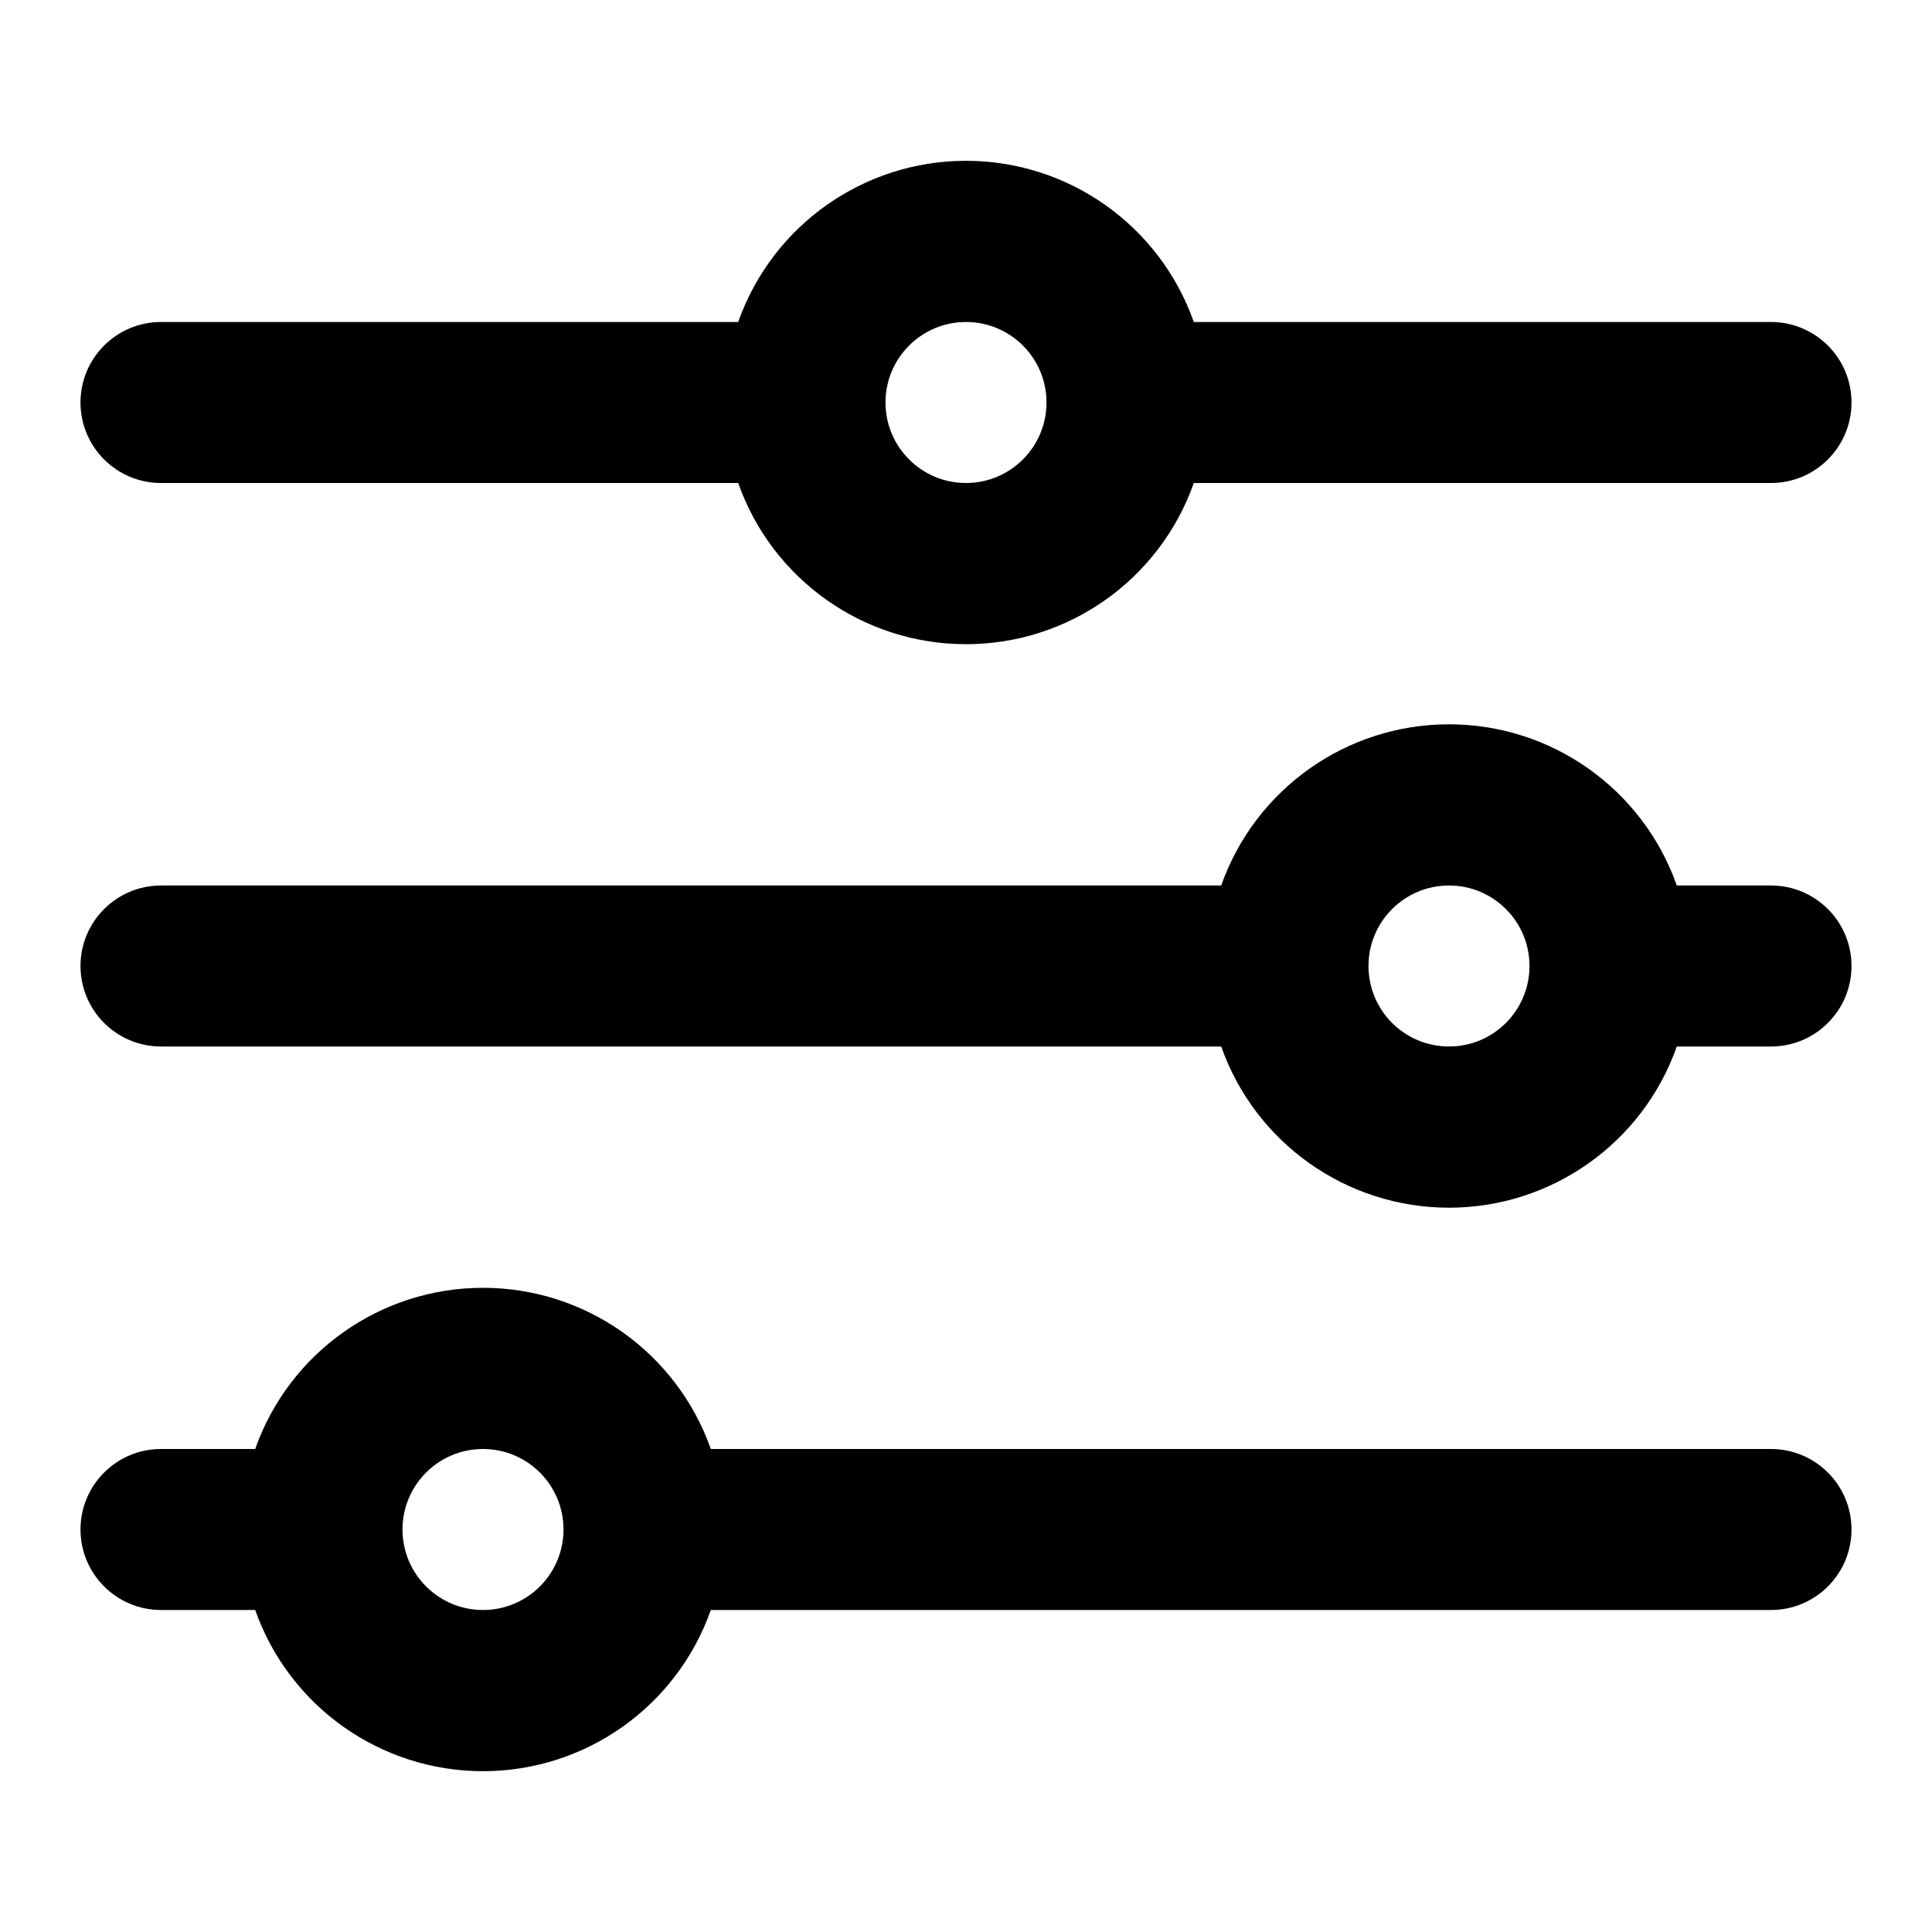
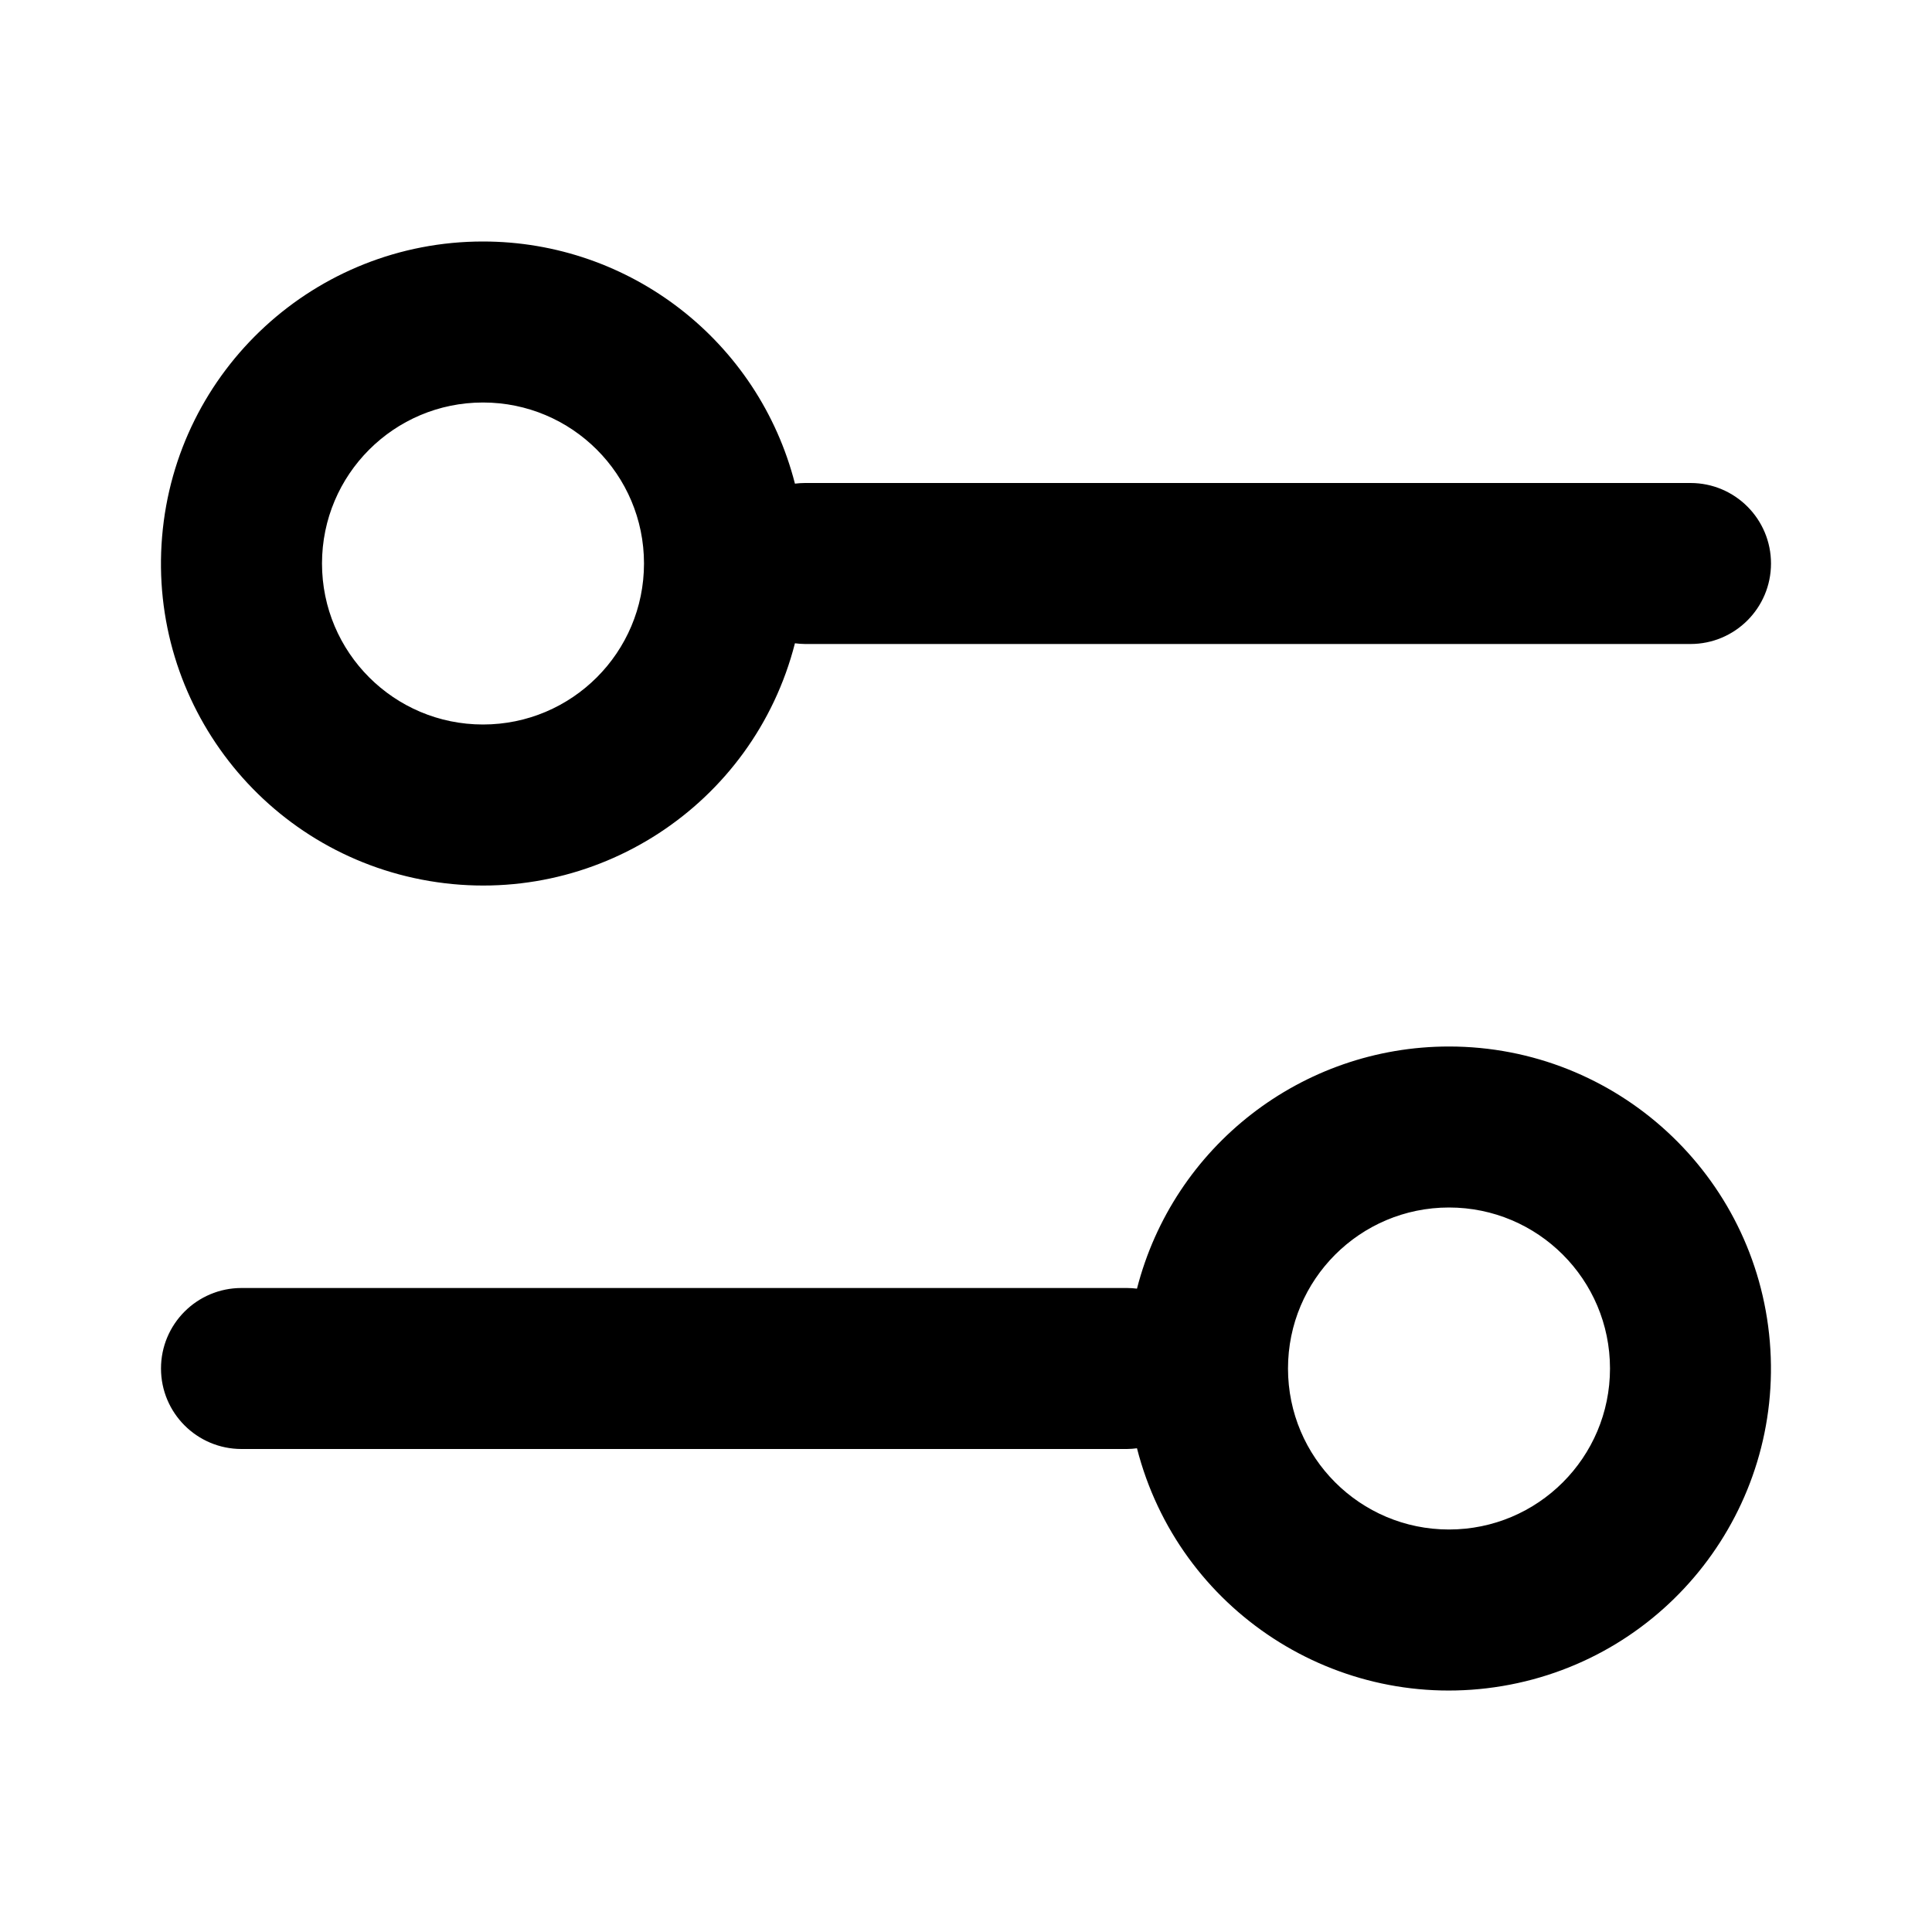
<svg xmlns="http://www.w3.org/2000/svg" viewBox="0 0 24 24">
-   <path fill-rule="evenodd" d="M22 4h-7.17a3.001 3.001 0 0 0-5.66 0H2a1 1 0 0 0 0 2h7.17a3.001 3.001 0 0 0 5.66 0H22a1 1 0 1 0 0-2ZM12 6a1 1 0 1 0 0-2 1 1 0 0 0 0 2Zm10 5h-1.17a3.001 3.001 0 0 0-5.66 0H2a1 1 0 1 0 0 2h13.17a3.001 3.001 0 0 0 5.66 0H22a1 1 0 1 0 0-2Zm-4 2a1 1 0 1 0 0-2 1 1 0 0 0 0 2Zm4 5H8.83a3.001 3.001 0 0 0-5.66 0H2a1 1 0 1 0 0 2h1.17a3.001 3.001 0 0 0 5.66 0H22a1 1 0 1 0 0-2ZM6 20a1 1 0 1 0 0-2 1 1 0 0 0 0 2Z" clip-rule="evenodd" />
+   <path d="M18 13a4 4 0 1 1-3.876 4.991c-.04.005-.082.009-.124.009H3a1 1 0 1 1 0-2h11c.042 0 .083.003.124.008A4.002 4.002 0 0 1 18 13Zm0 2a2 2 0 1 0 0 4 2 2 0 0 0 0-4ZM6 3a4 4 0 0 1 3.875 3.008C9.916 6.003 9.958 6 10 6h11a1 1 0 1 1 0 2H10c-.042 0-.084-.004-.125-.009A4 4 0 1 1 6 3Zm0 2a2 2 0 1 0 0 4 2 2 0 0 0 0-4Z" />
</svg>
